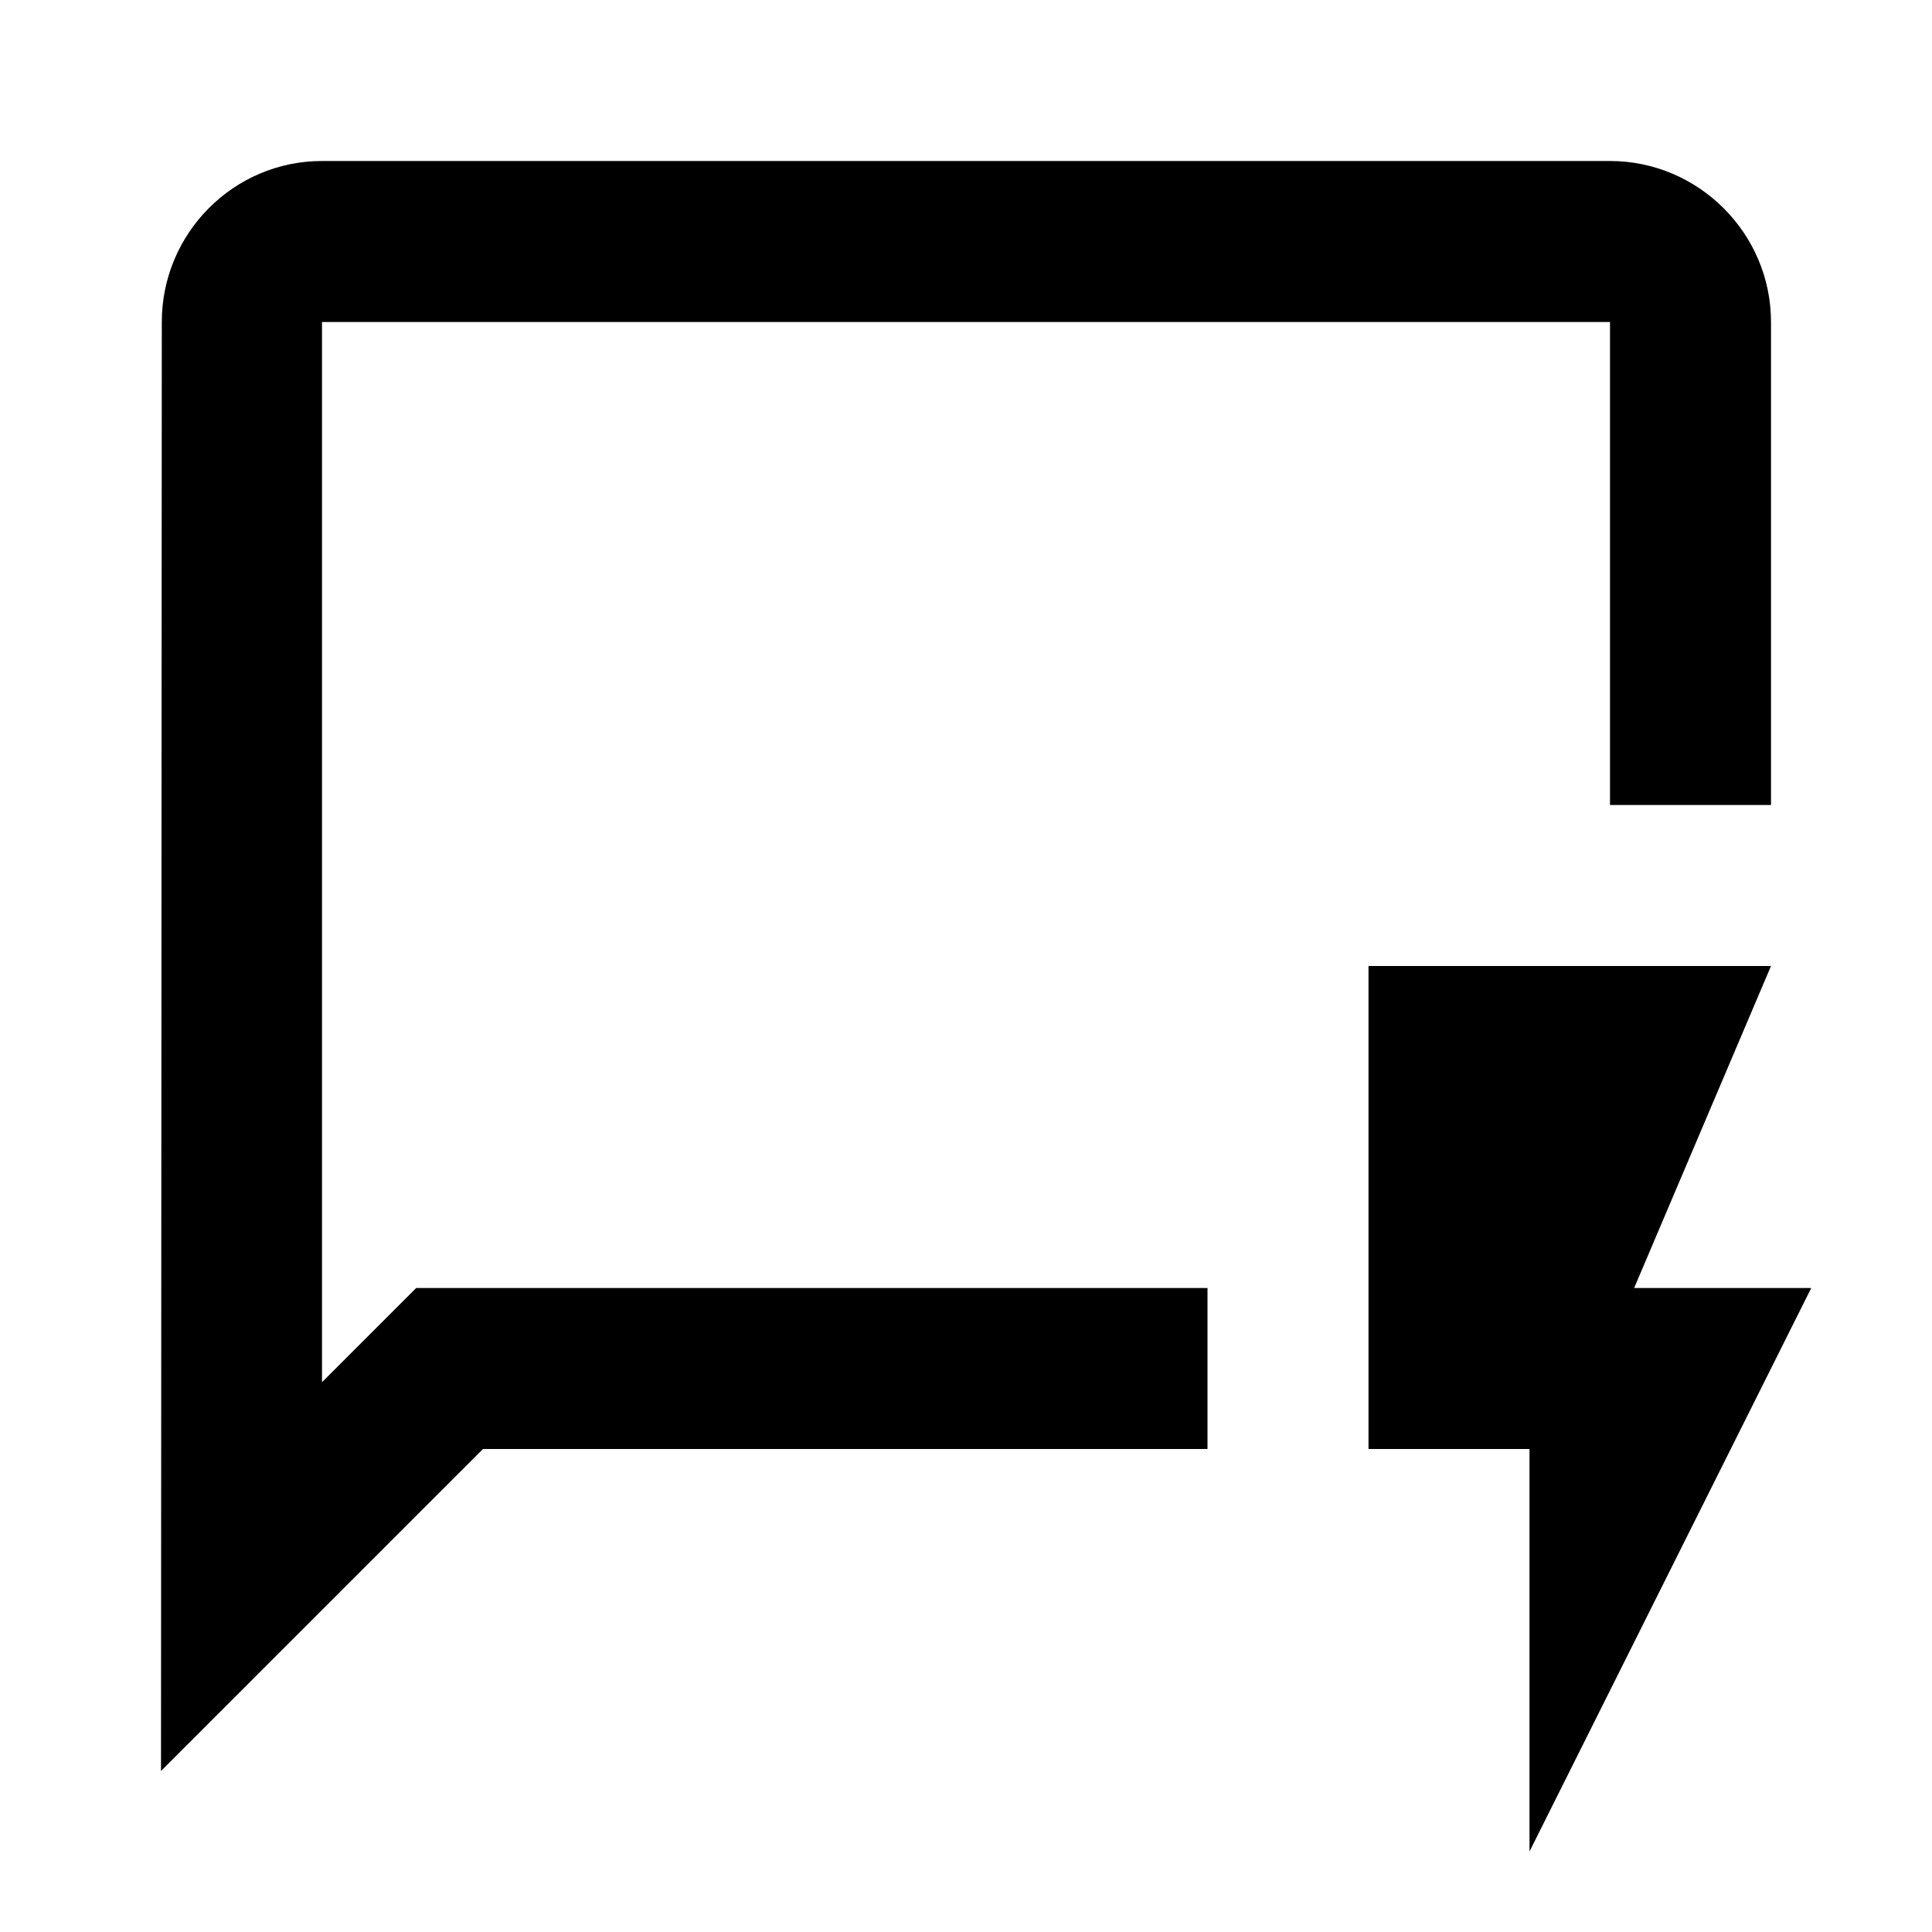
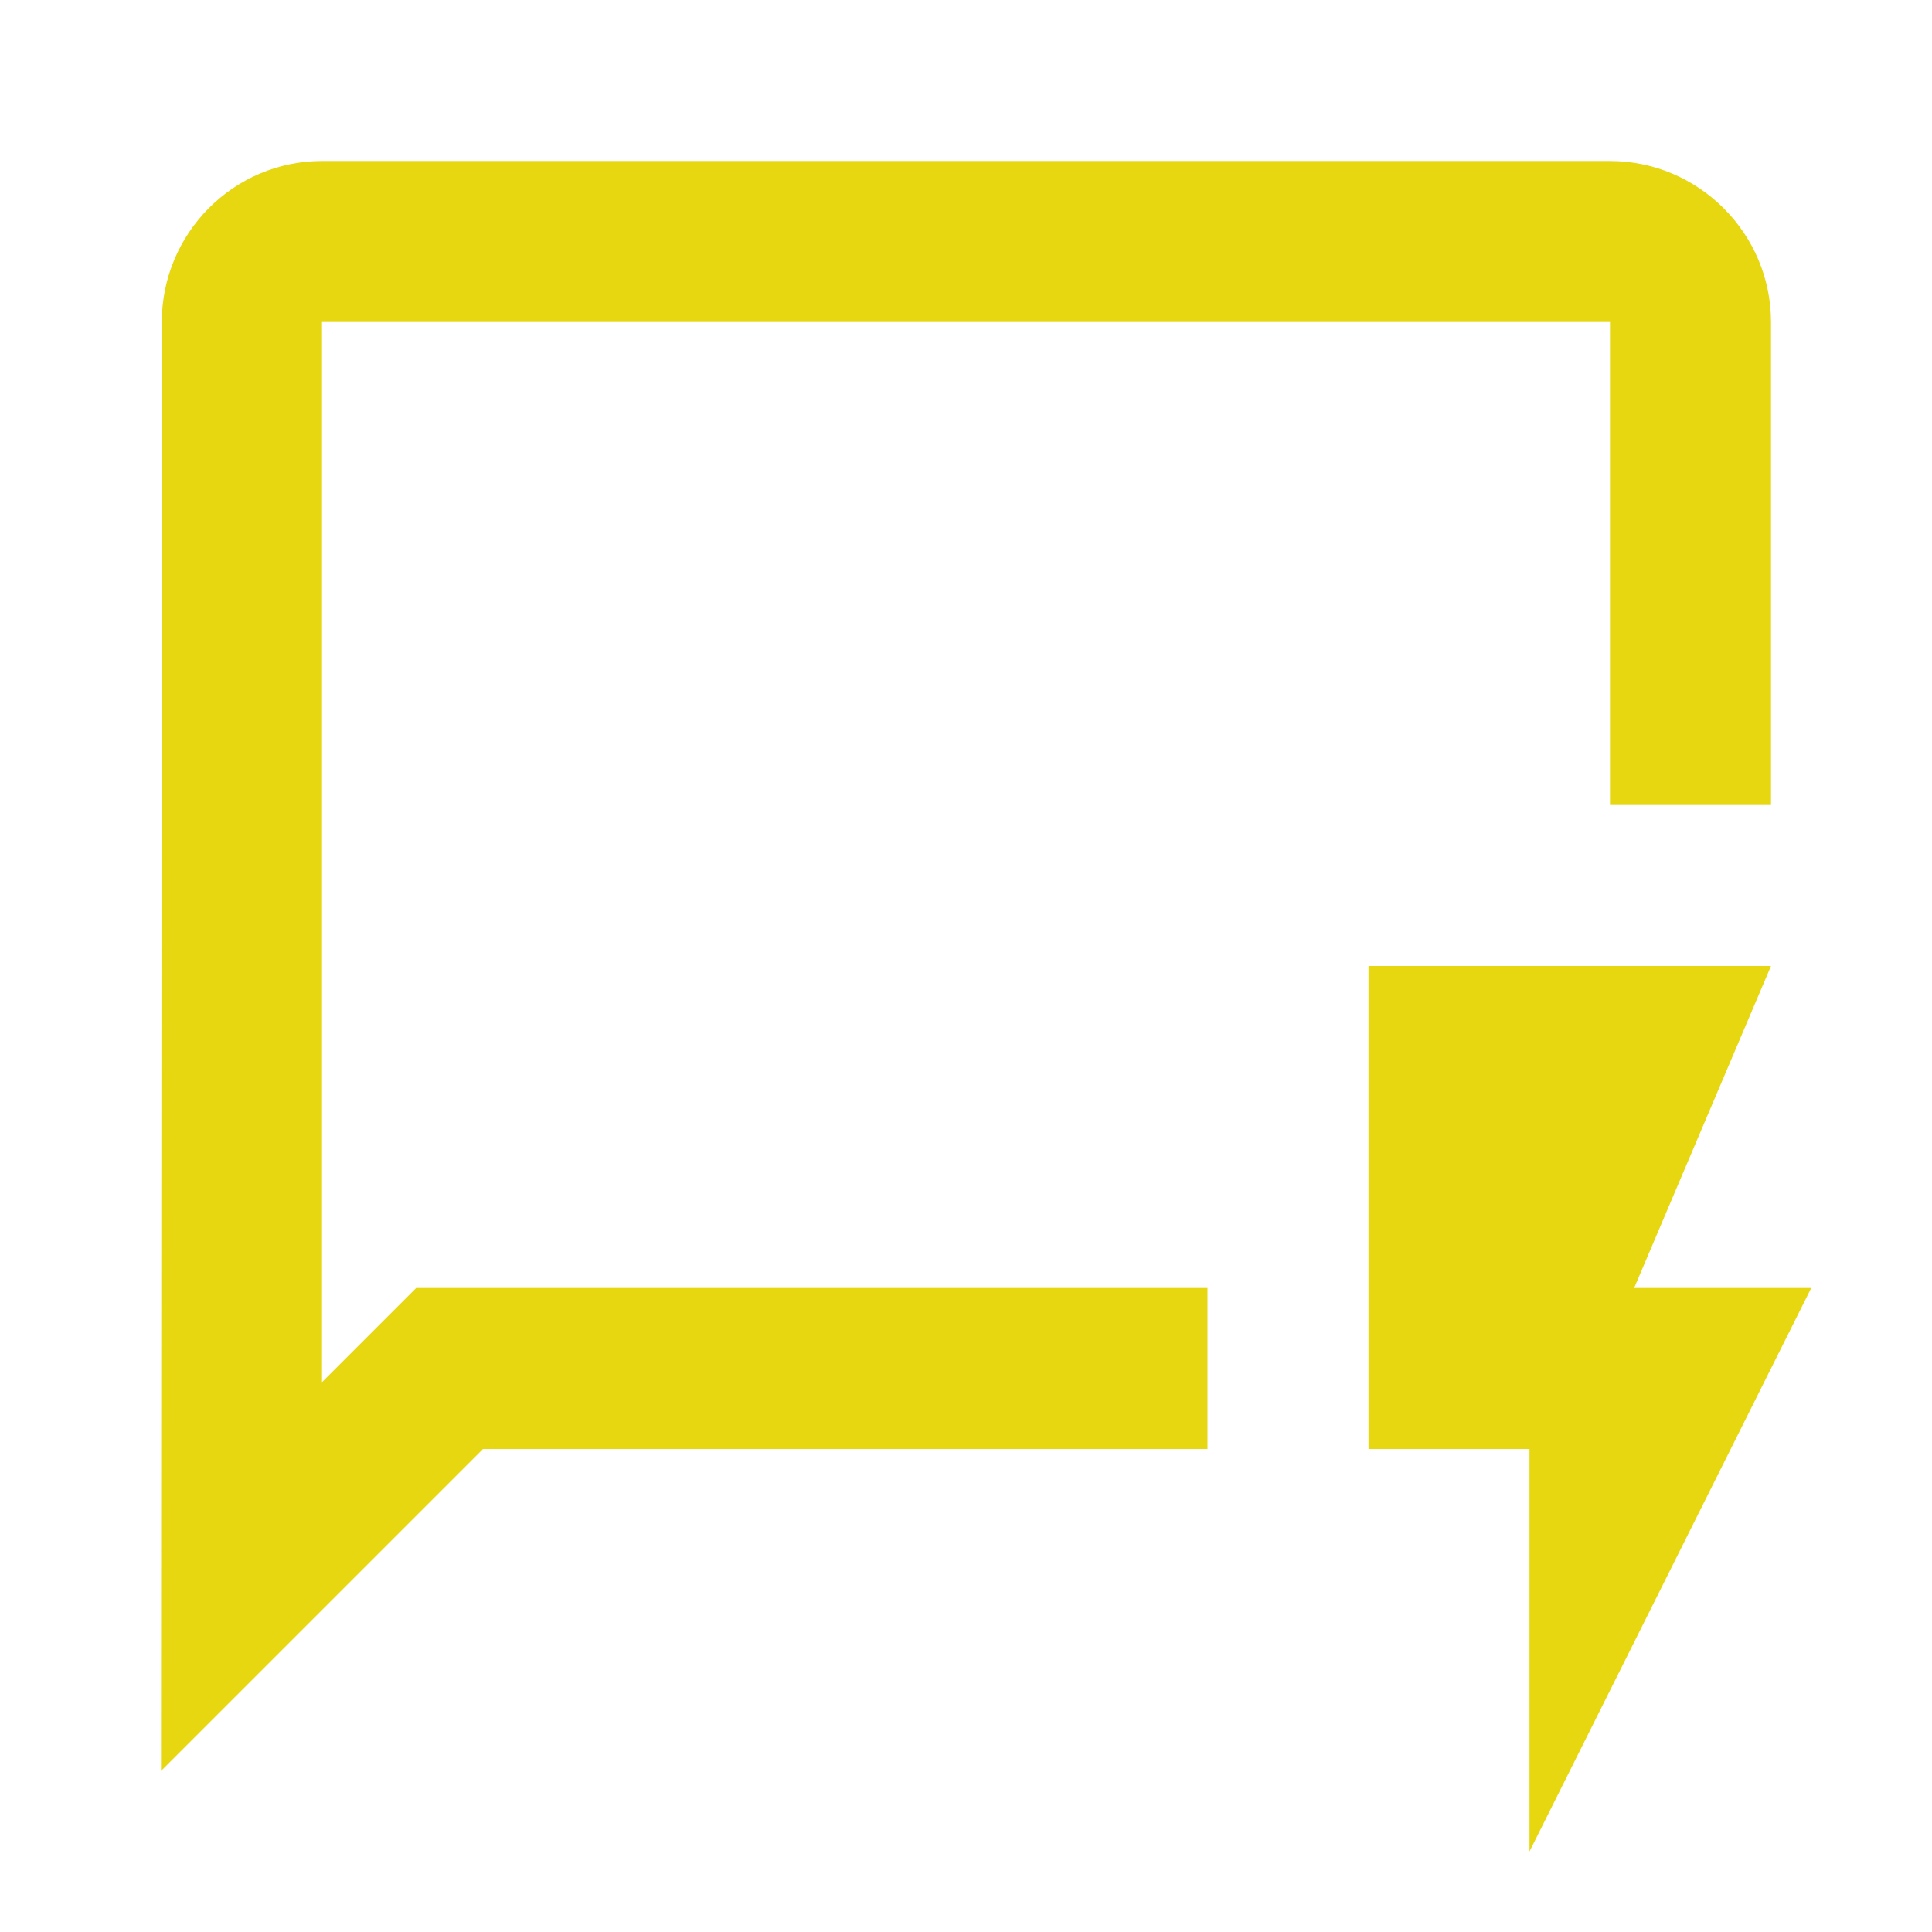
- <svg xmlns="http://www.w3.org/2000/svg" enable-background="new 0 0 24 24" height="24px" viewBox="0 0 24 24" width="24px" fill="#000000">
+ <svg xmlns="http://www.w3.org/2000/svg" enable-background="new 0 0 24 24" height="24px" viewBox="0 0 24 24" width="24px" fill="#e6d710">
  <g>
    <rect fill="none" height="24" width="24" />
  </g>
  <g>
    <g>
      <g>
        <path d="M4,17.17V4h16v6h2V4c0-1.1-0.9-2-2-2H4C2.9,2,2.01,2.9,2.01,4L2,22l4-4h9v-2H5.17L4,17.17z" />
      </g>
      <g>
        <polygon points="22.5,16 20.3,16 22,12 17,12 17,18 19,18 19,23" />
      </g>
    </g>
  </g>
</svg>
